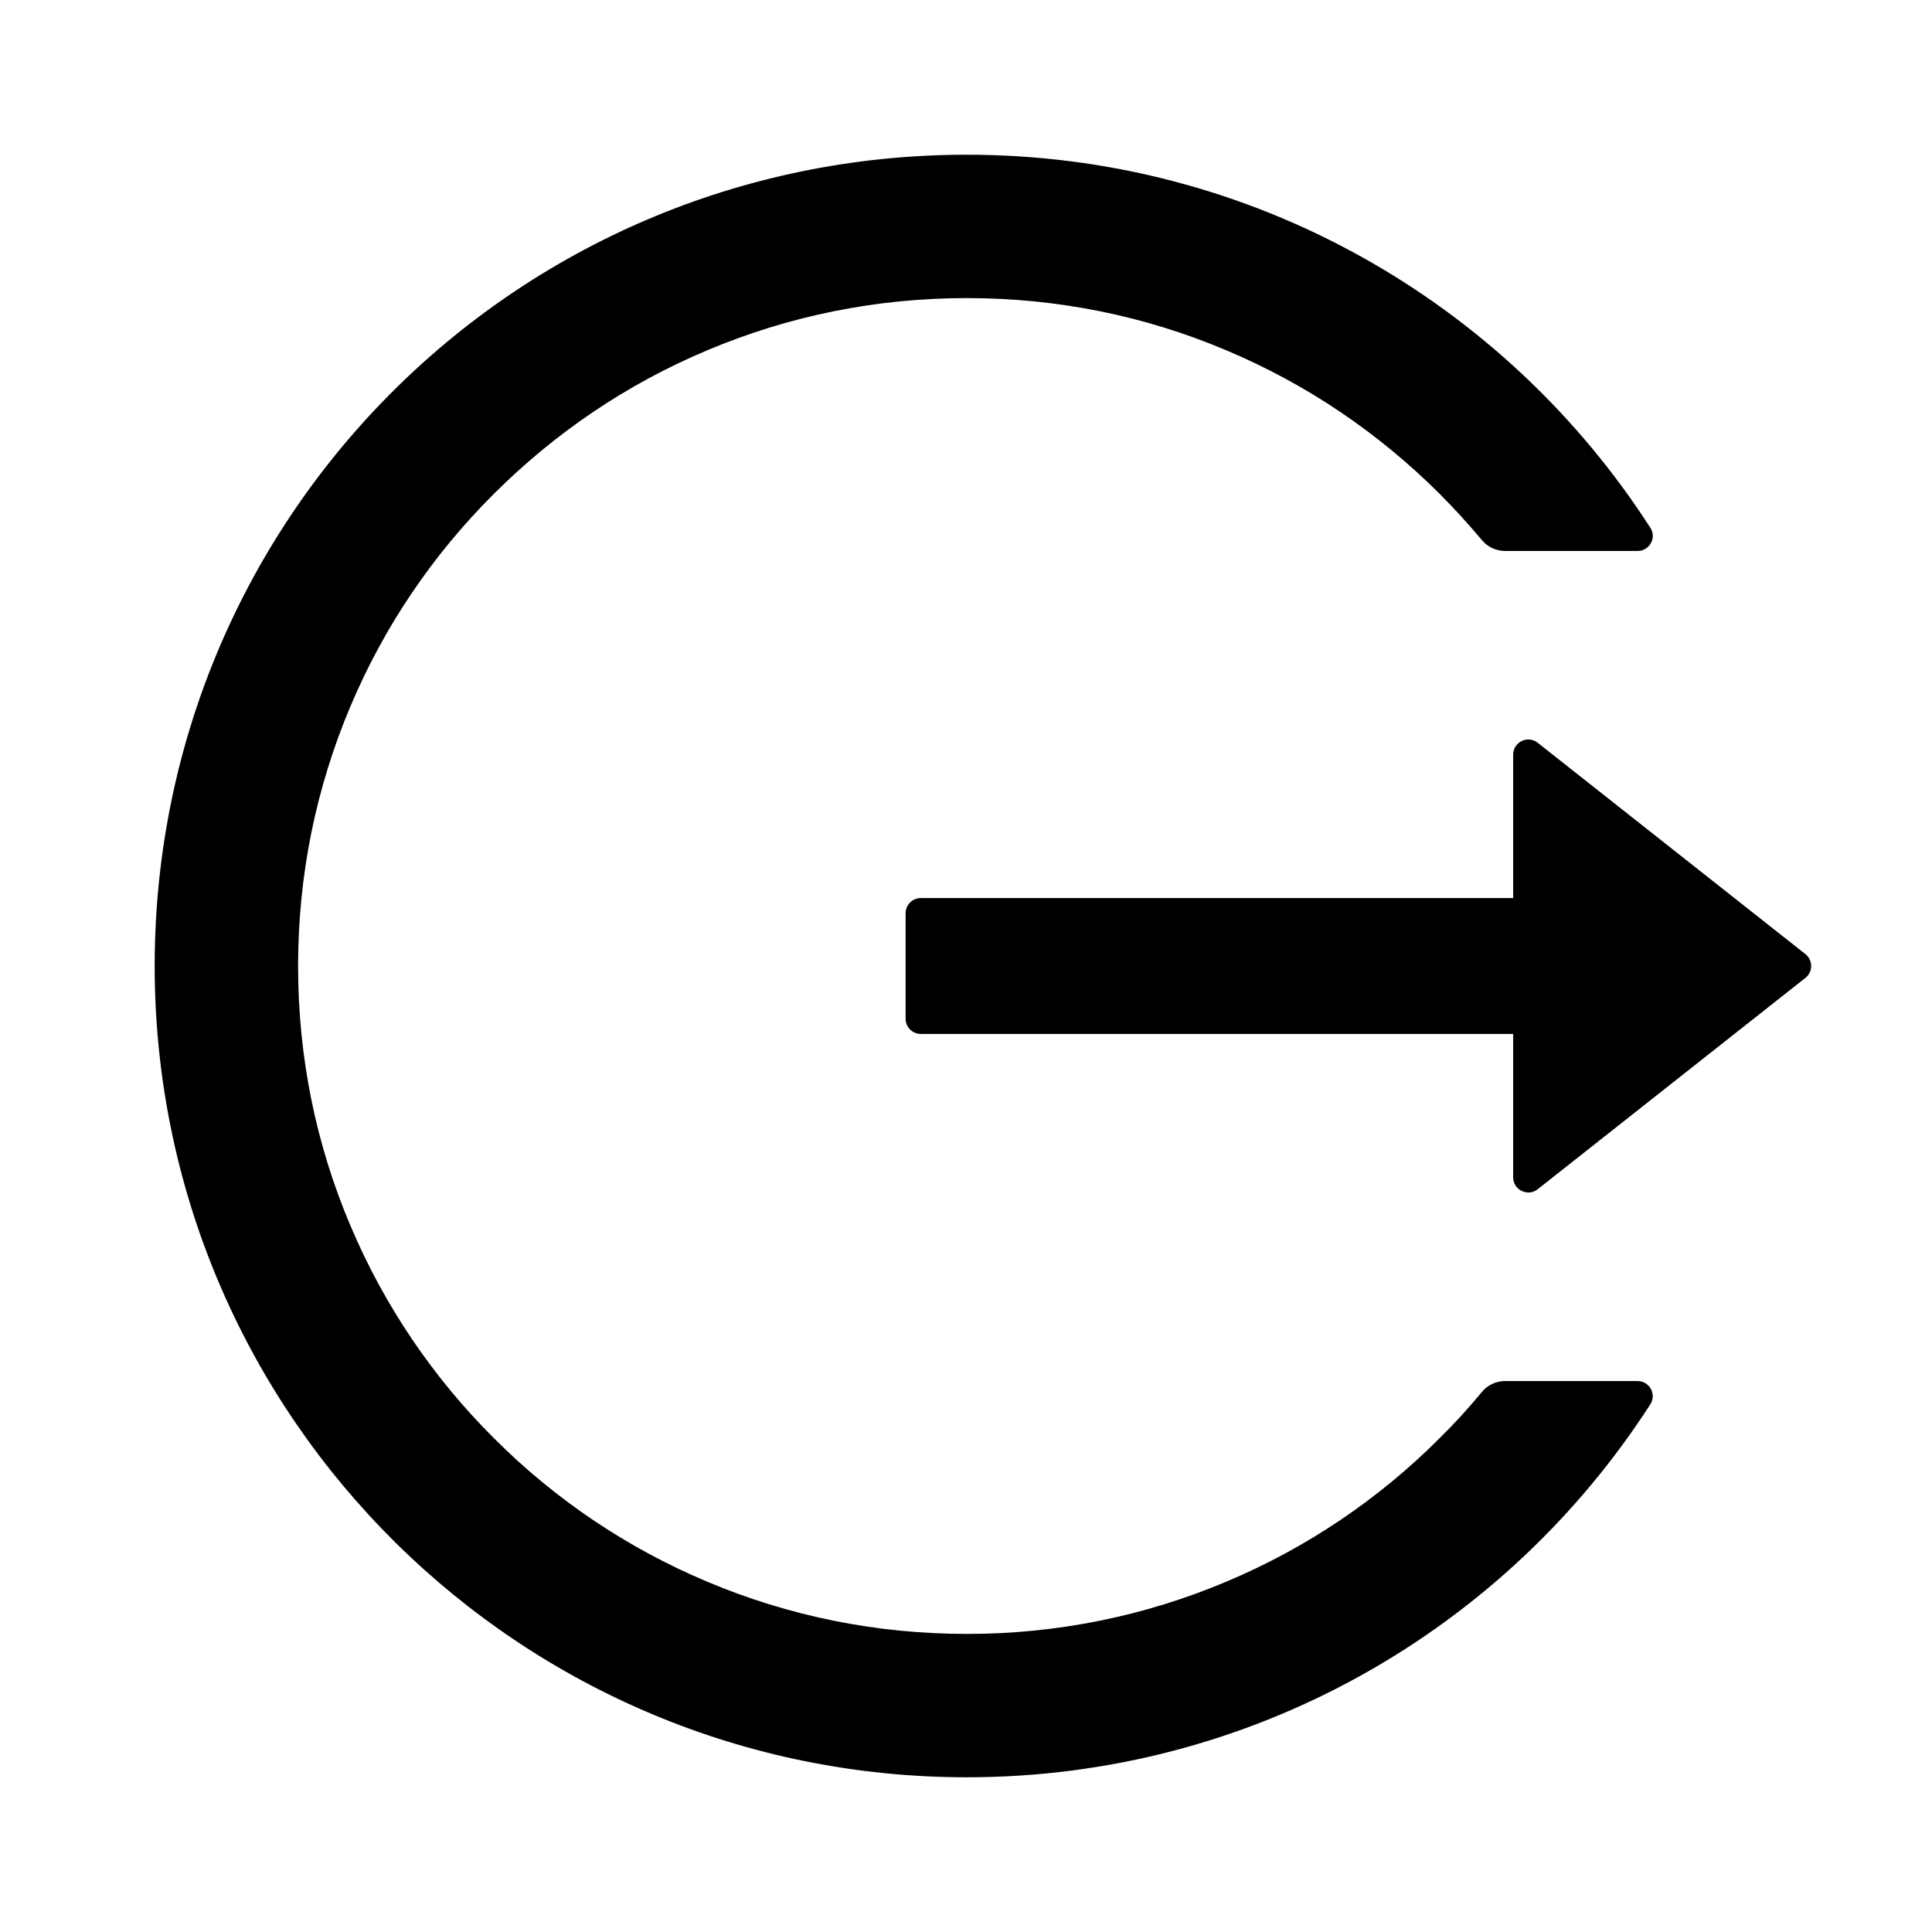
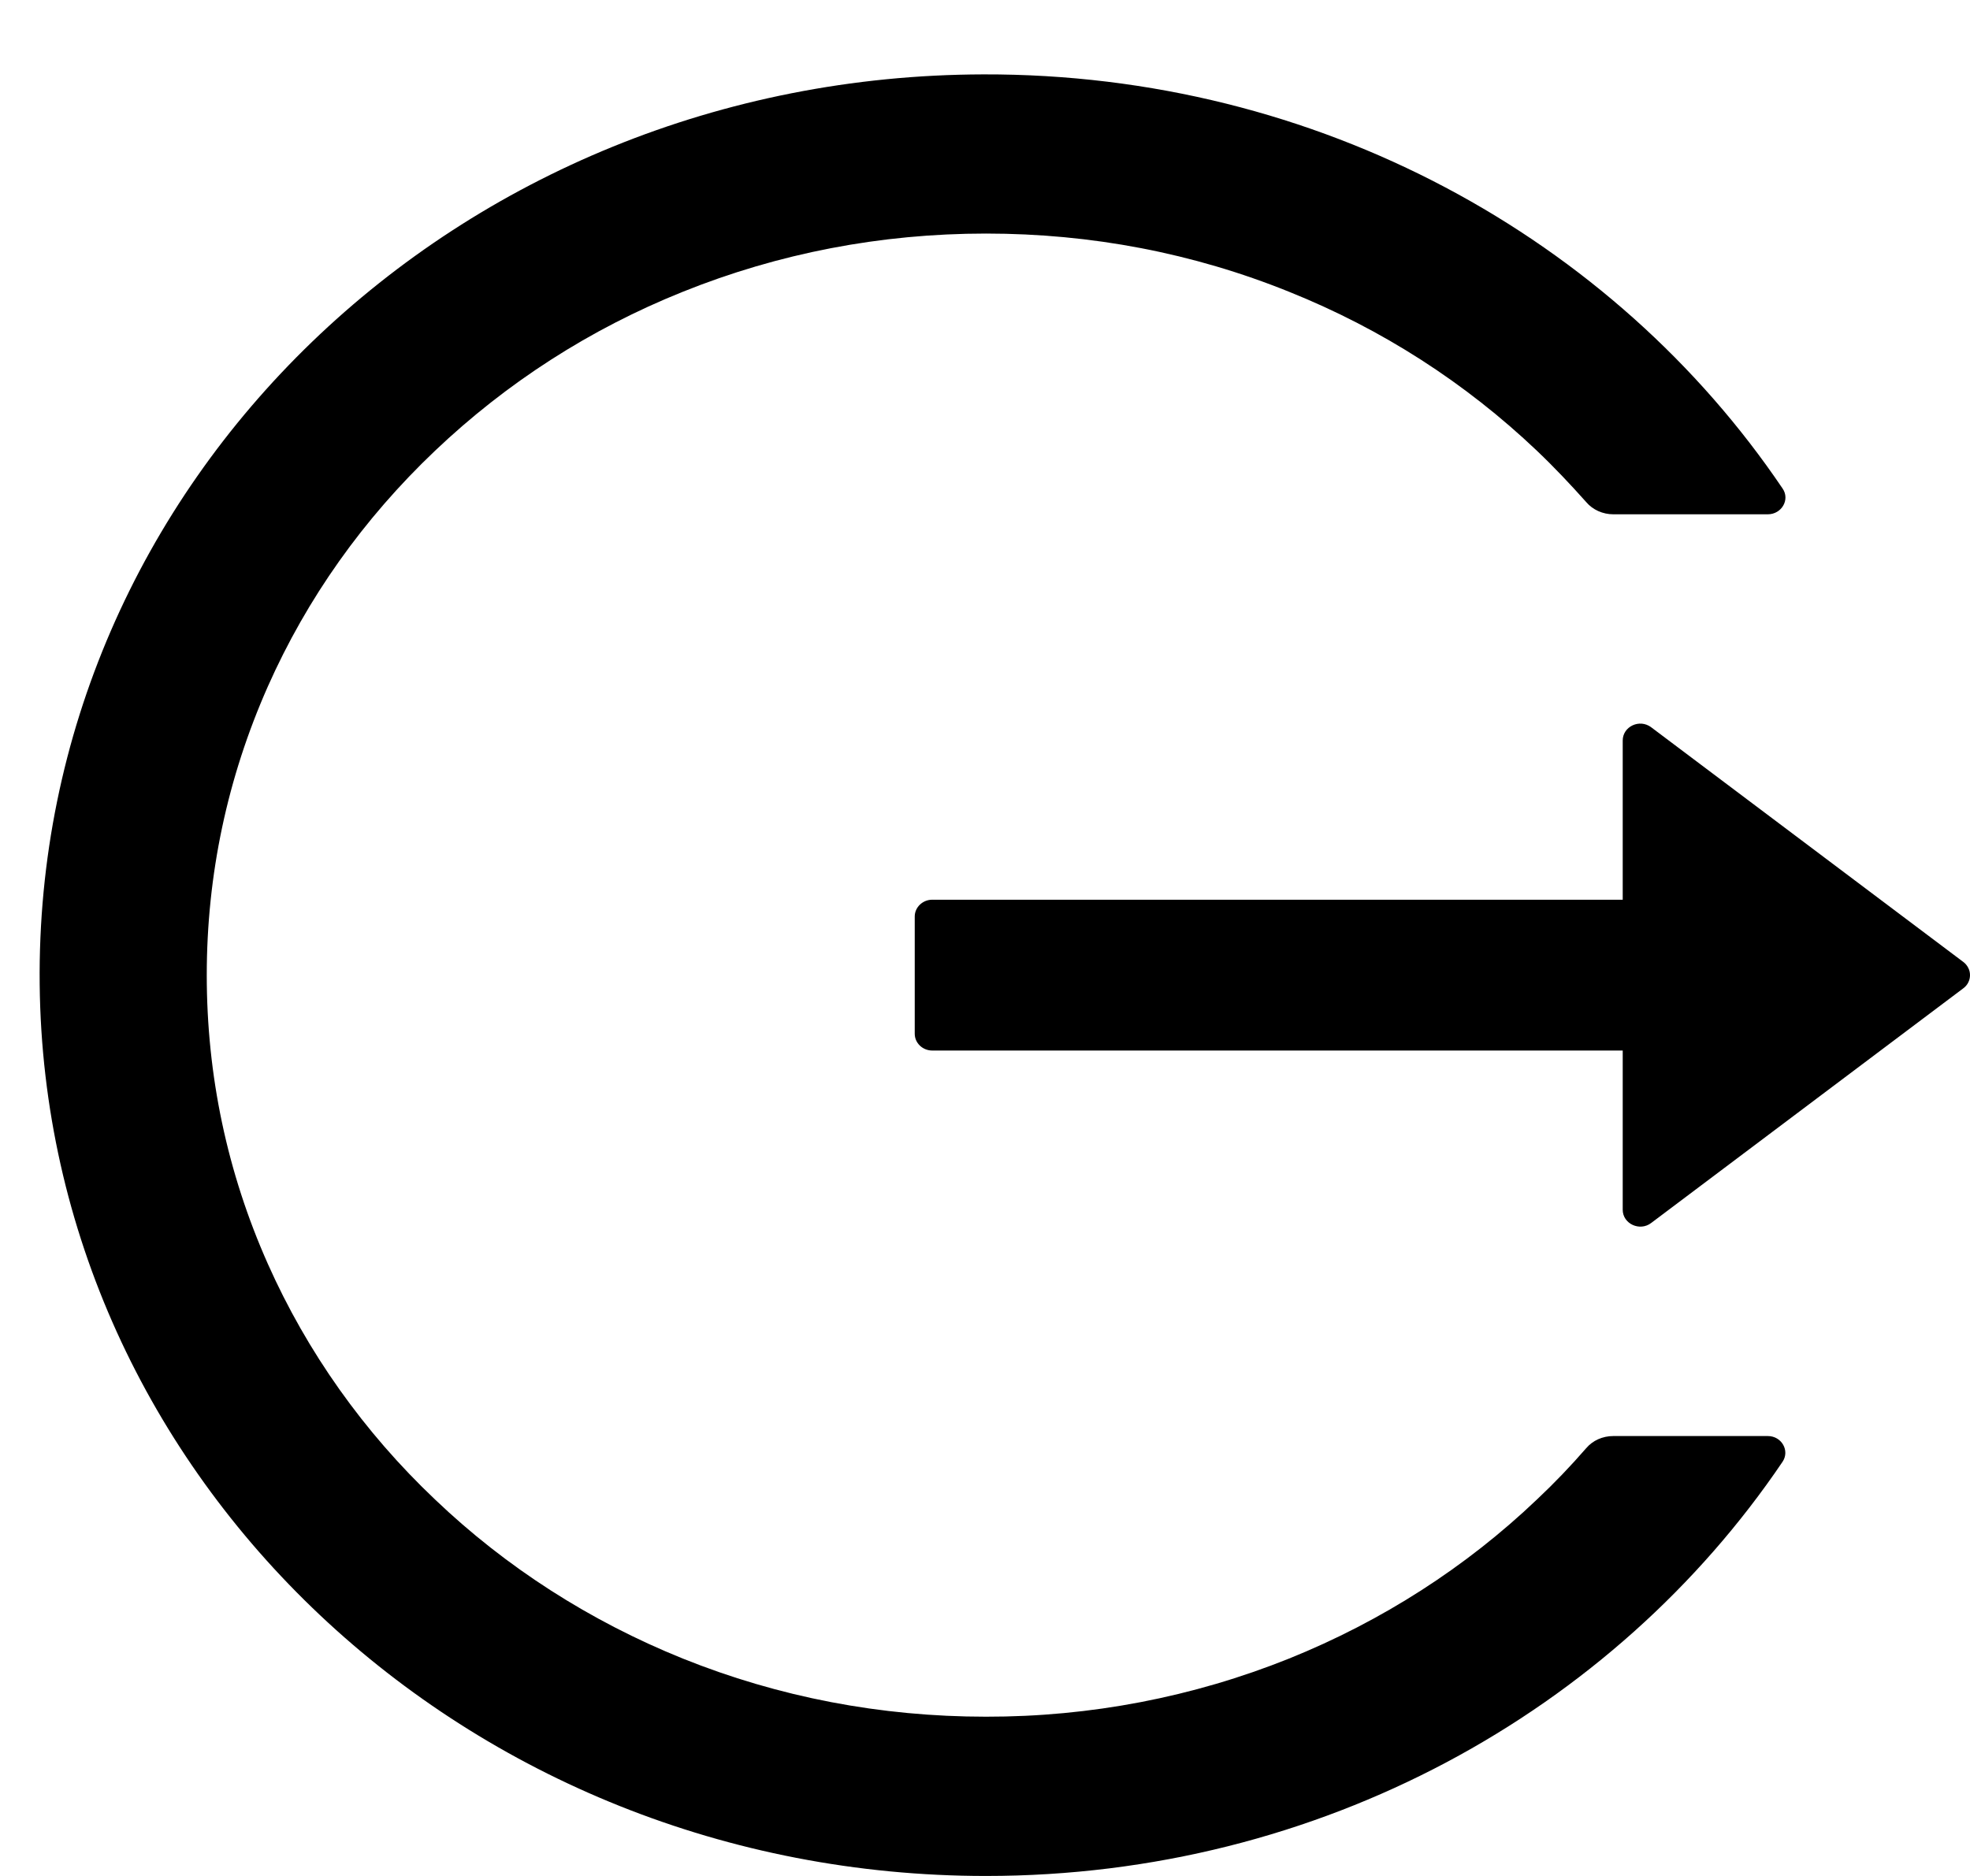
- <svg xmlns="http://www.w3.org/2000/svg" width="24" height="24" viewBox="0 0 24 24" fill="none">
-   <path d="M20.344 17.156H18.696C18.584 17.156 18.478 17.206 18.408 17.292C18.244 17.491 18.068 17.684 17.883 17.866C17.125 18.625 16.229 19.229 15.241 19.645C14.219 20.077 13.12 20.299 12.009 20.297C10.887 20.297 9.799 20.077 8.777 19.645C7.79 19.229 6.893 18.625 6.136 17.866C5.377 17.111 4.772 16.215 4.355 15.23C3.921 14.208 3.703 13.123 3.703 12C3.703 10.877 3.923 9.792 4.355 8.77C4.772 7.784 5.372 6.895 6.136 6.134C6.9 5.372 7.788 4.772 8.777 4.355C9.799 3.923 10.887 3.703 12.009 3.703C13.132 3.703 14.22 3.921 15.241 4.355C16.23 4.772 17.119 5.372 17.883 6.134C18.068 6.319 18.241 6.511 18.408 6.708C18.478 6.795 18.586 6.844 18.696 6.844H20.344C20.491 6.844 20.583 6.68 20.501 6.556C18.703 3.762 15.558 1.913 11.984 1.922C6.368 1.936 1.866 6.495 1.922 12.103C1.978 17.623 6.473 22.078 12.009 22.078C15.574 22.078 18.706 20.231 20.501 17.445C20.581 17.32 20.491 17.156 20.344 17.156ZM22.427 11.852L19.102 9.227C18.977 9.129 18.797 9.218 18.797 9.375V11.156H11.438C11.334 11.156 11.25 11.241 11.25 11.344V12.656C11.25 12.759 11.334 12.844 11.438 12.844H18.797V14.625C18.797 14.782 18.98 14.871 19.102 14.773L22.427 12.148C22.45 12.13 22.468 12.108 22.48 12.082C22.493 12.057 22.499 12.028 22.499 12C22.499 11.972 22.493 11.944 22.48 11.918C22.468 11.892 22.45 11.87 22.427 11.852Z" fill="black" />
+ <svg xmlns="http://www.w3.org/2000/svg" width="21" height="20" viewBox="0 0 21 20" fill="none">
+   <path d="M18.845 15.31H17.197C17.084 15.31 16.979 15.357 16.909 15.439C16.744 15.629 16.569 15.812 16.384 15.986C15.626 16.709 14.729 17.284 13.742 17.682C12.719 18.093 11.62 18.304 10.51 18.302C9.387 18.302 8.3 18.093 7.278 17.682C6.291 17.284 5.394 16.709 4.637 15.986C3.878 15.267 3.273 14.413 2.855 13.474C2.422 12.5 2.204 11.466 2.204 10.396C2.204 9.326 2.424 8.292 2.855 7.319C3.273 6.378 3.873 5.532 4.637 4.806C5.401 4.08 6.289 3.508 7.278 3.111C8.3 2.7 9.387 2.49 10.51 2.49C11.633 2.49 12.72 2.698 13.742 3.111C14.731 3.508 15.62 4.08 16.384 4.806C16.569 4.982 16.742 5.166 16.909 5.353C16.979 5.436 17.087 5.483 17.197 5.483H18.845C18.992 5.483 19.084 5.326 19.002 5.208C17.204 2.546 14.059 0.784 10.484 0.793C4.869 0.806 0.366 5.15 0.423 10.495C0.479 15.754 4.974 20 10.51 20C14.075 20 17.206 18.24 19.002 15.584C19.081 15.466 18.992 15.31 18.845 15.31ZM20.928 10.255L17.602 7.754C17.478 7.66 17.298 7.745 17.298 7.895V9.592H9.938C9.835 9.592 9.751 9.673 9.751 9.771V11.021C9.751 11.12 9.835 11.2 9.938 11.2H17.298V12.898C17.298 13.047 17.48 13.132 17.602 13.038L20.928 10.537C20.951 10.52 20.969 10.499 20.981 10.475C20.994 10.45 21 10.423 21 10.396C21 10.369 20.994 10.342 20.981 10.318C20.969 10.294 20.951 10.272 20.928 10.255Z" fill="black" />
</svg>
